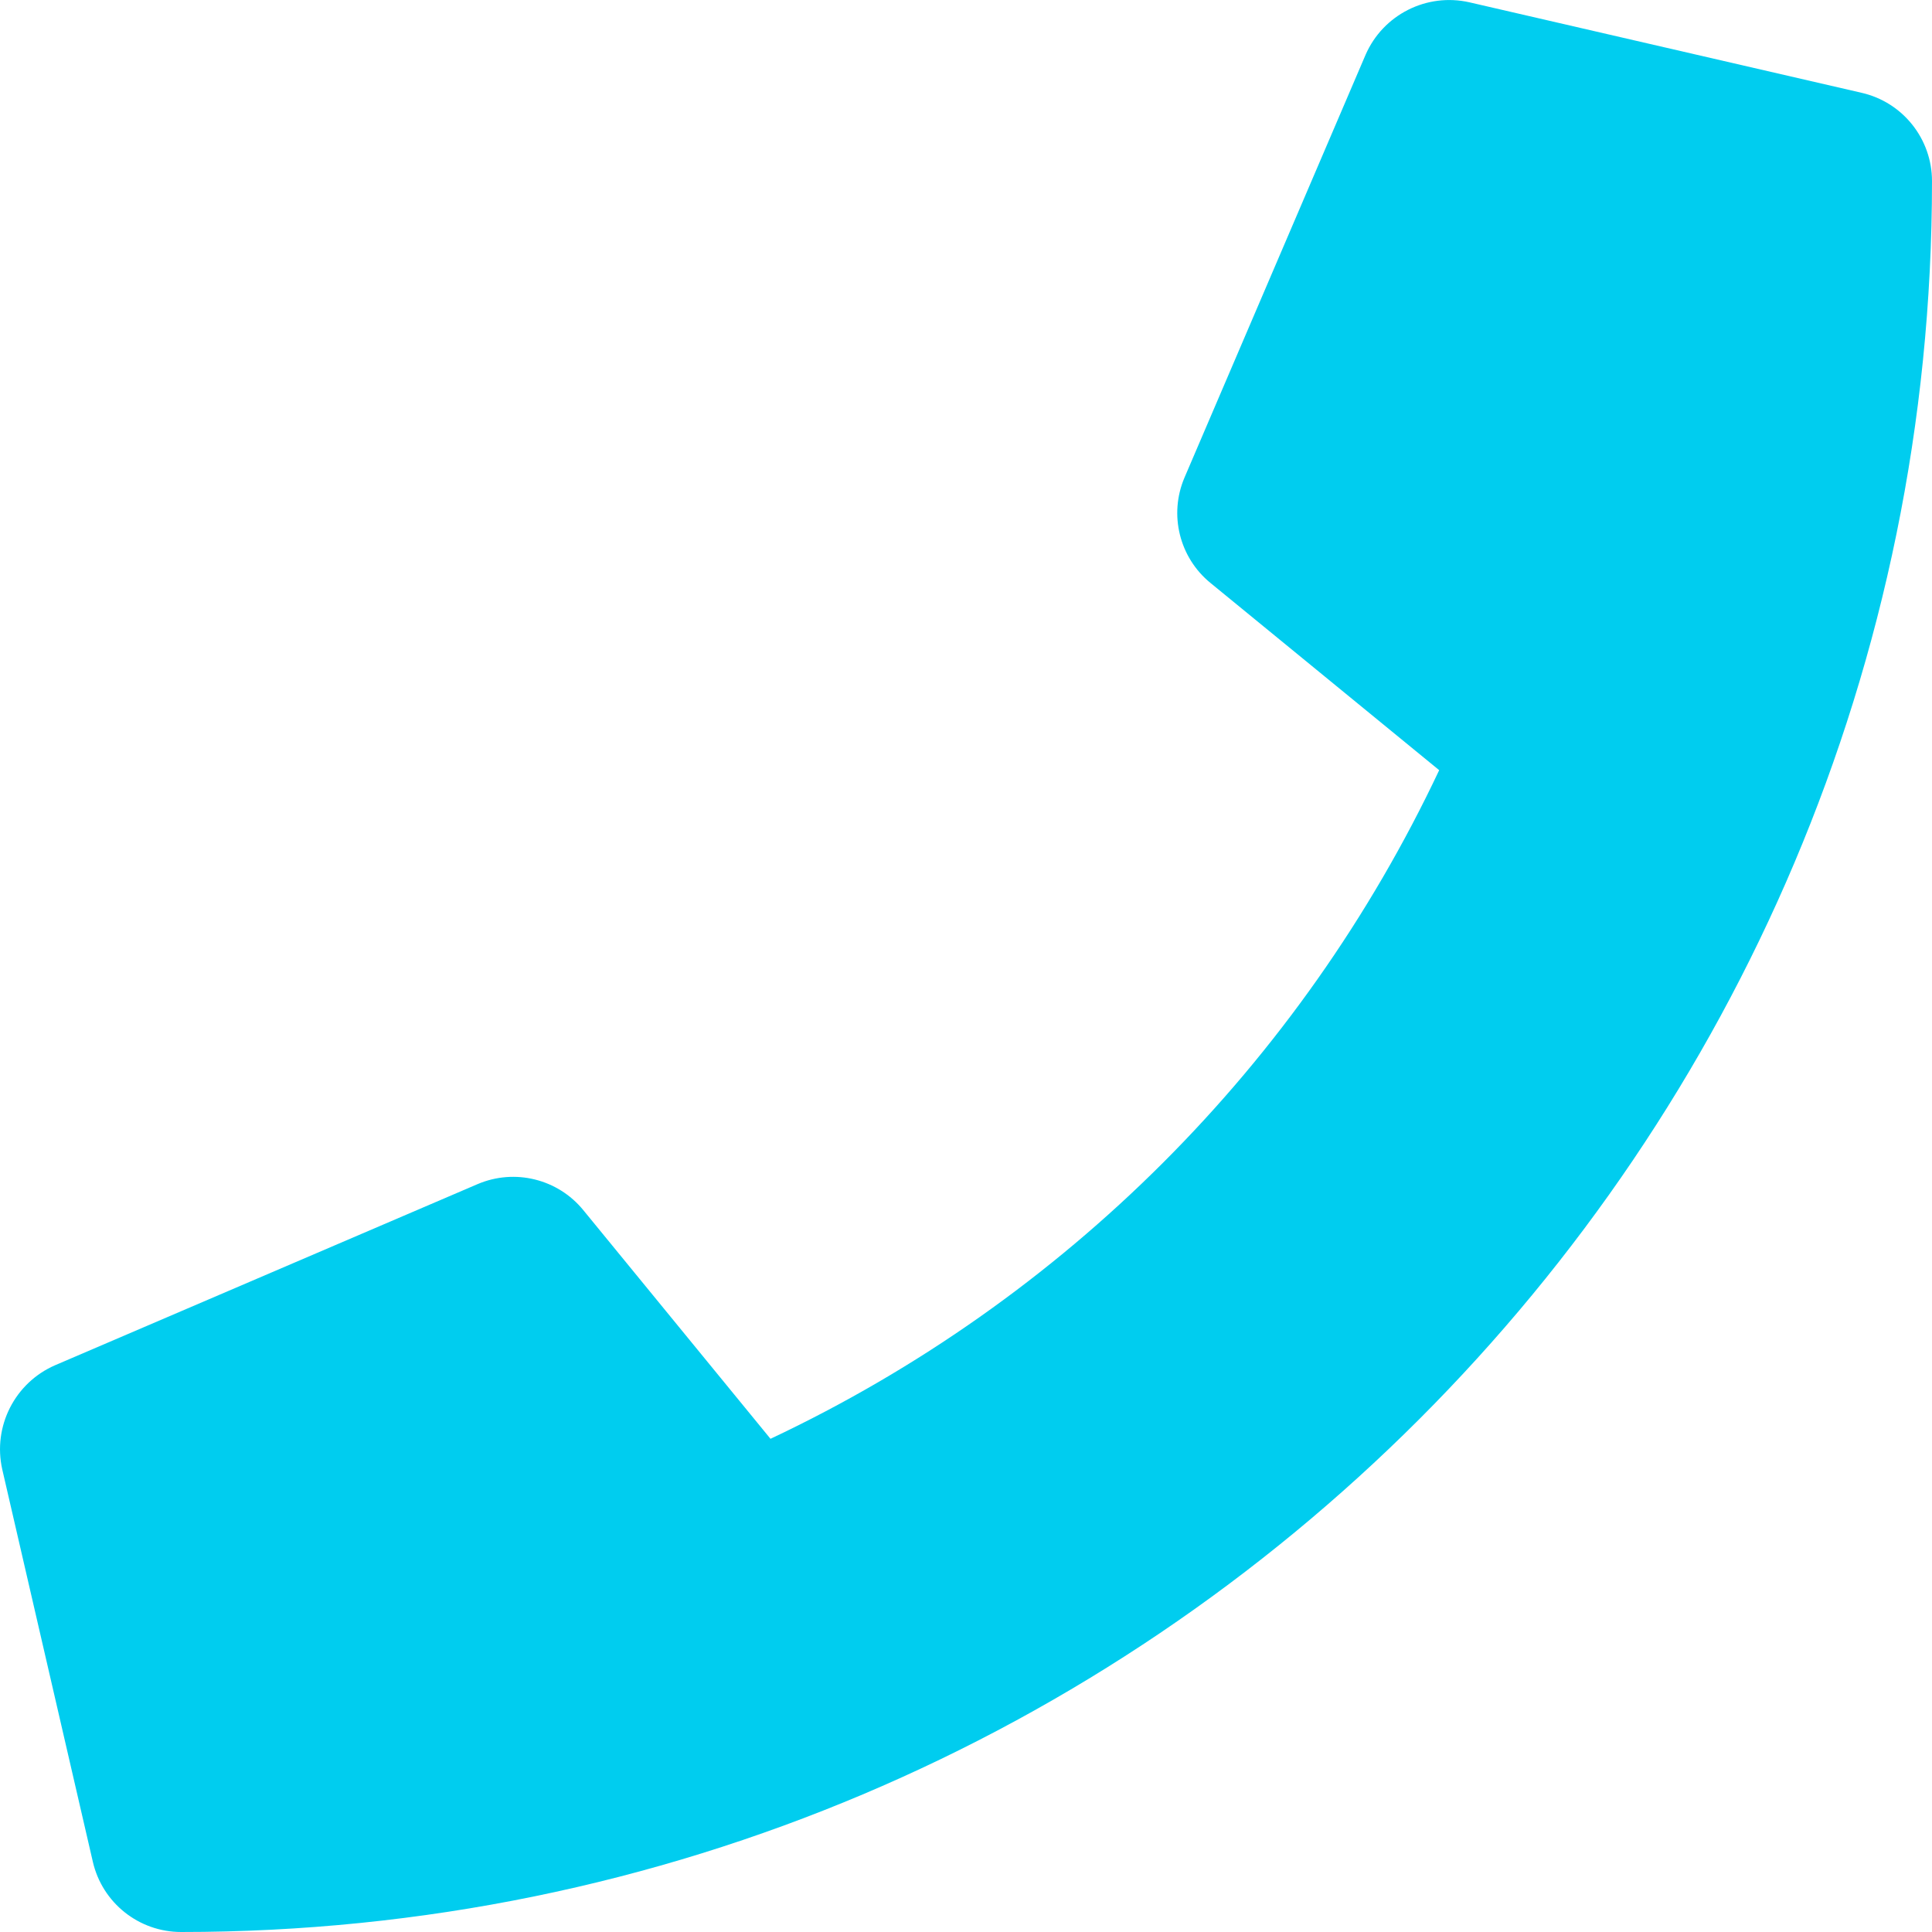
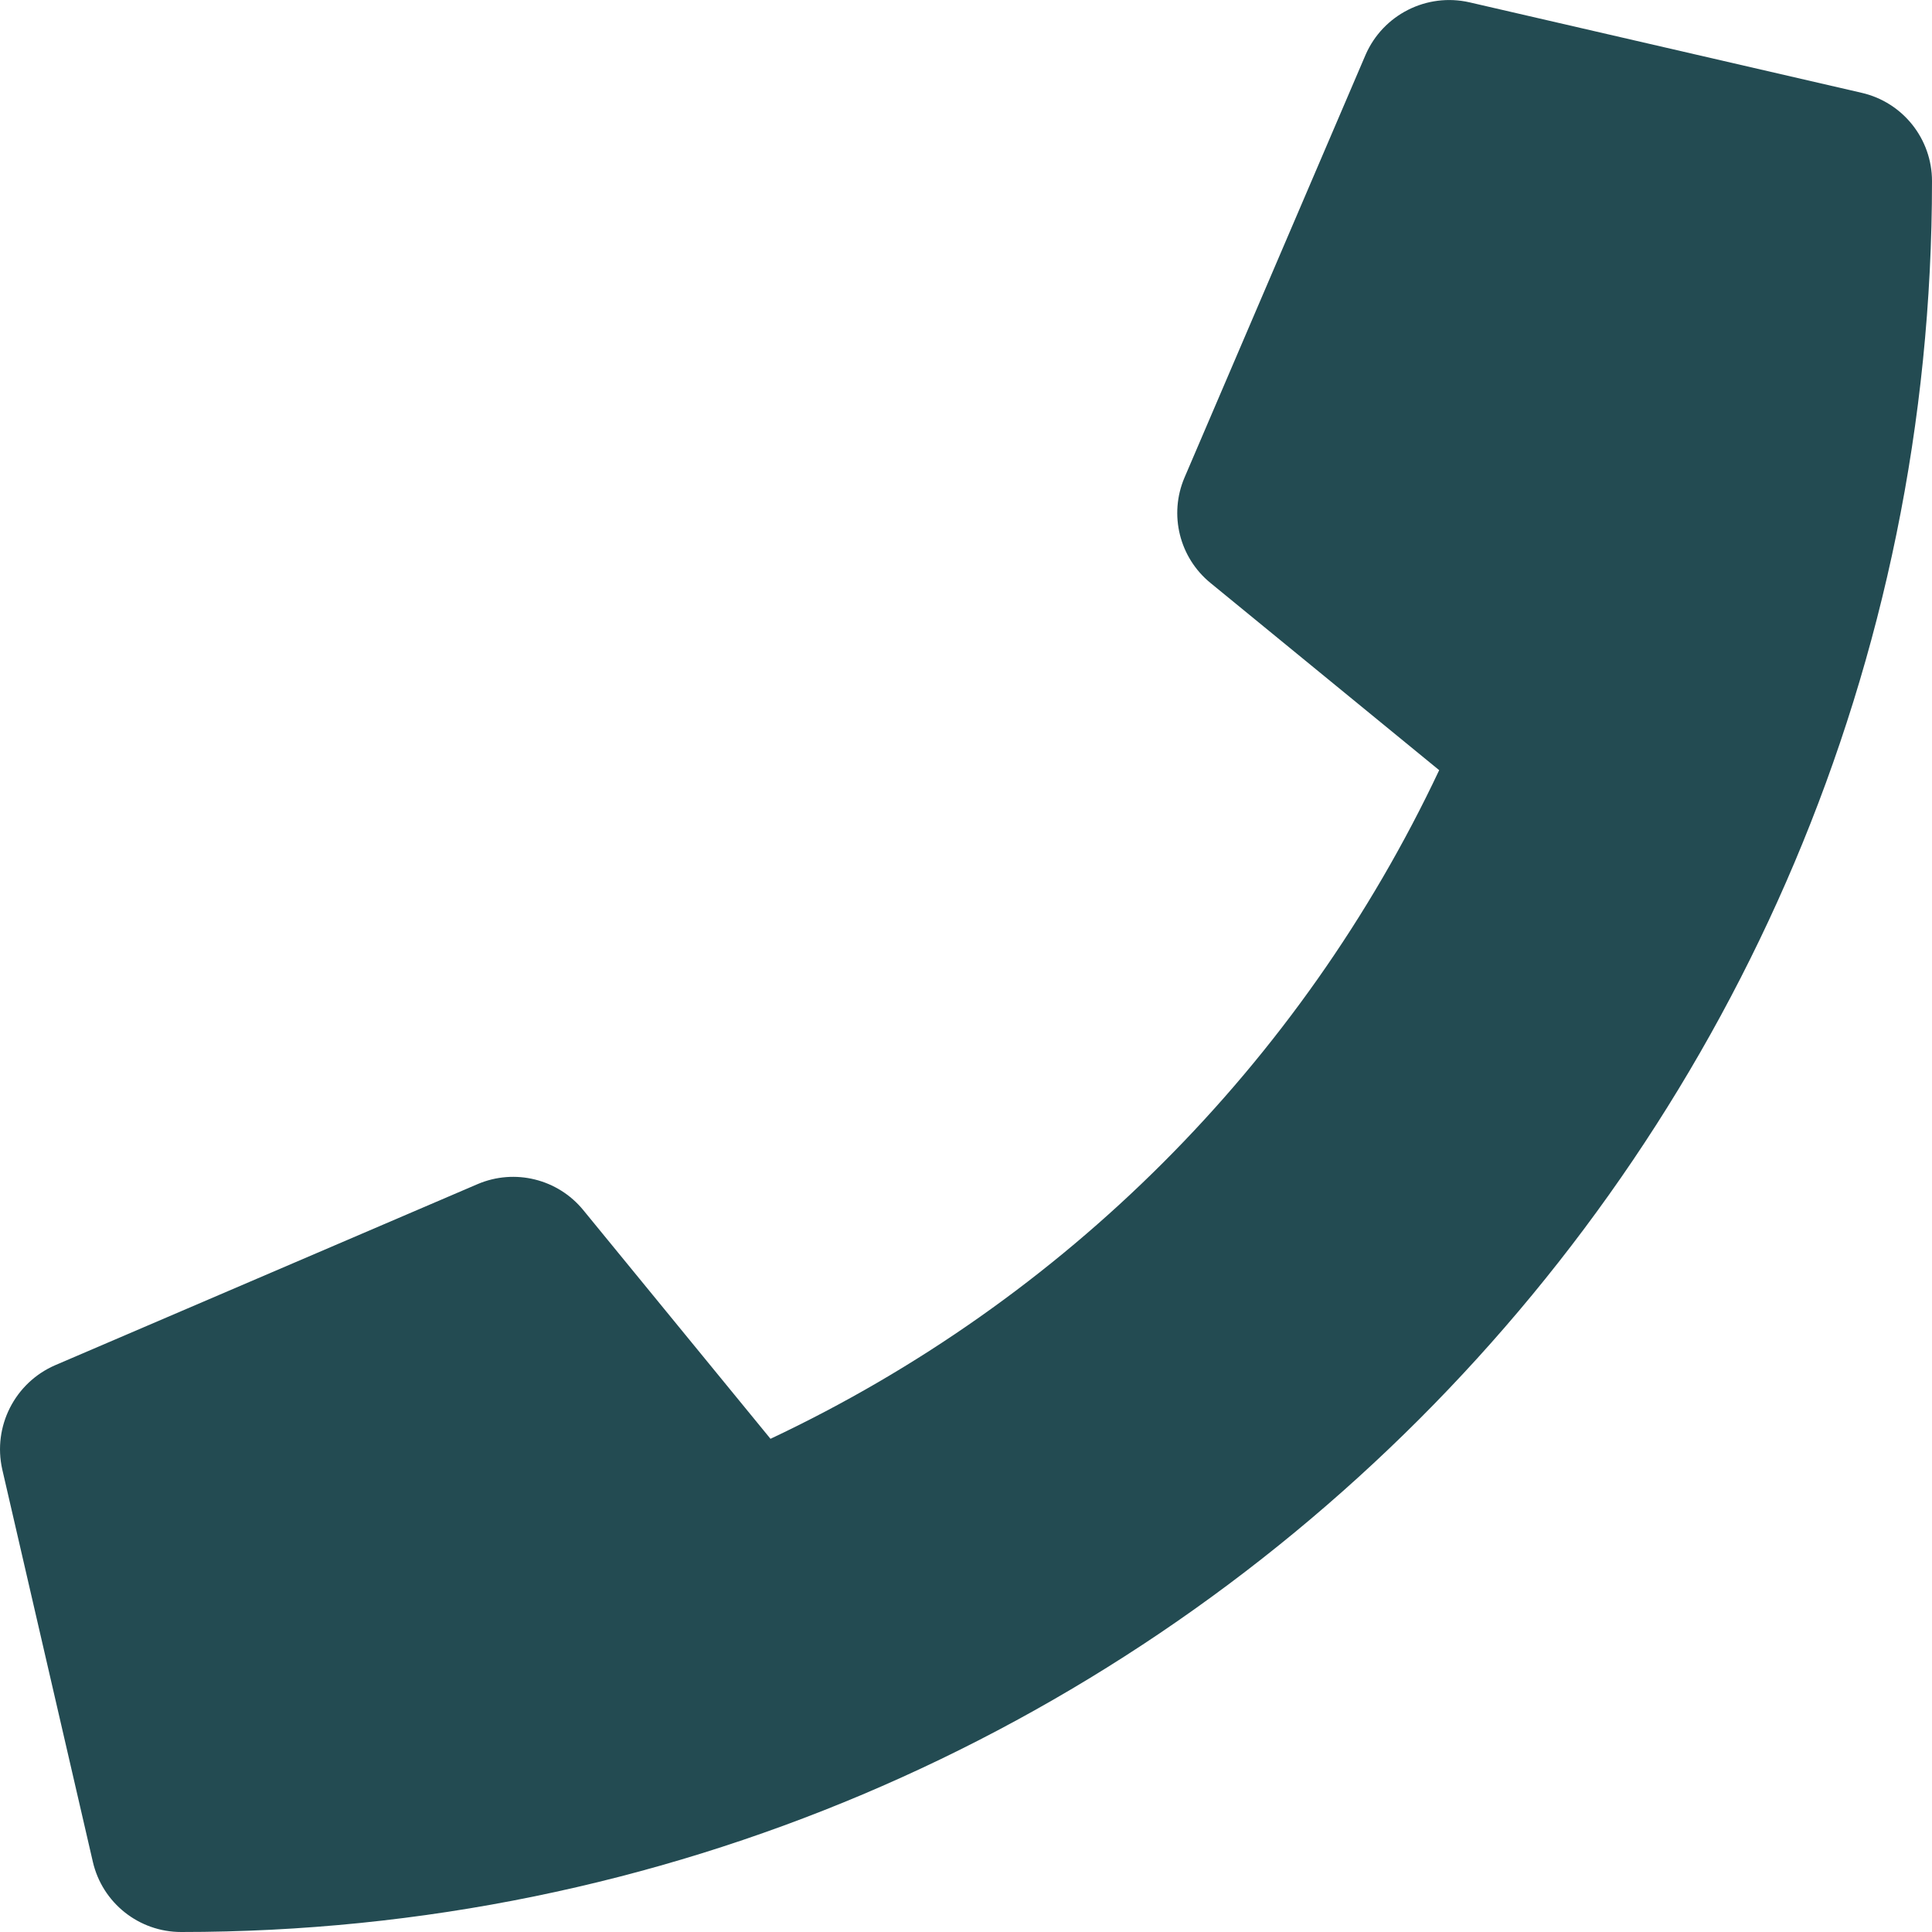
<svg xmlns="http://www.w3.org/2000/svg" width="36" height="36" viewBox="0 0 36 36">
-   <path id="Icon_awesome-phone-alt" data-name="Icon awesome-phone-alt" d="M1.027,25.439,8.9,22.064a1.688,1.688,0,0,1,1.969.485l3.488,4.261A26.062,26.062,0,0,0,26.817,14.351l-4.261-3.488A1.683,1.683,0,0,1,22.071,8.9L25.446,1.02A1.7,1.7,0,0,1,27.38.043L34.692,1.73A1.688,1.688,0,0,1,36,3.375,32.622,32.622,0,0,1,3.375,36a1.688,1.688,0,0,1-1.645-1.308L.042,27.38a1.708,1.708,0,0,1,.985-1.941Z" transform="translate(0 0)" fill="#00cdef" />
+   <path id="Icon_awesome-phone-alt" data-name="Icon awesome-phone-alt" d="M1.027,25.439,8.9,22.064a1.688,1.688,0,0,1,1.969.485l3.488,4.261A26.062,26.062,0,0,0,26.817,14.351l-4.261-3.488A1.683,1.683,0,0,1,22.071,8.9L25.446,1.02A1.7,1.7,0,0,1,27.38.043L34.692,1.73A1.688,1.688,0,0,1,36,3.375,32.622,32.622,0,0,1,3.375,36a1.688,1.688,0,0,1-1.645-1.308L.042,27.38a1.708,1.708,0,0,1,.985-1.941Z" transform="translate(0 0)" fill="#234B52" />
</svg>
